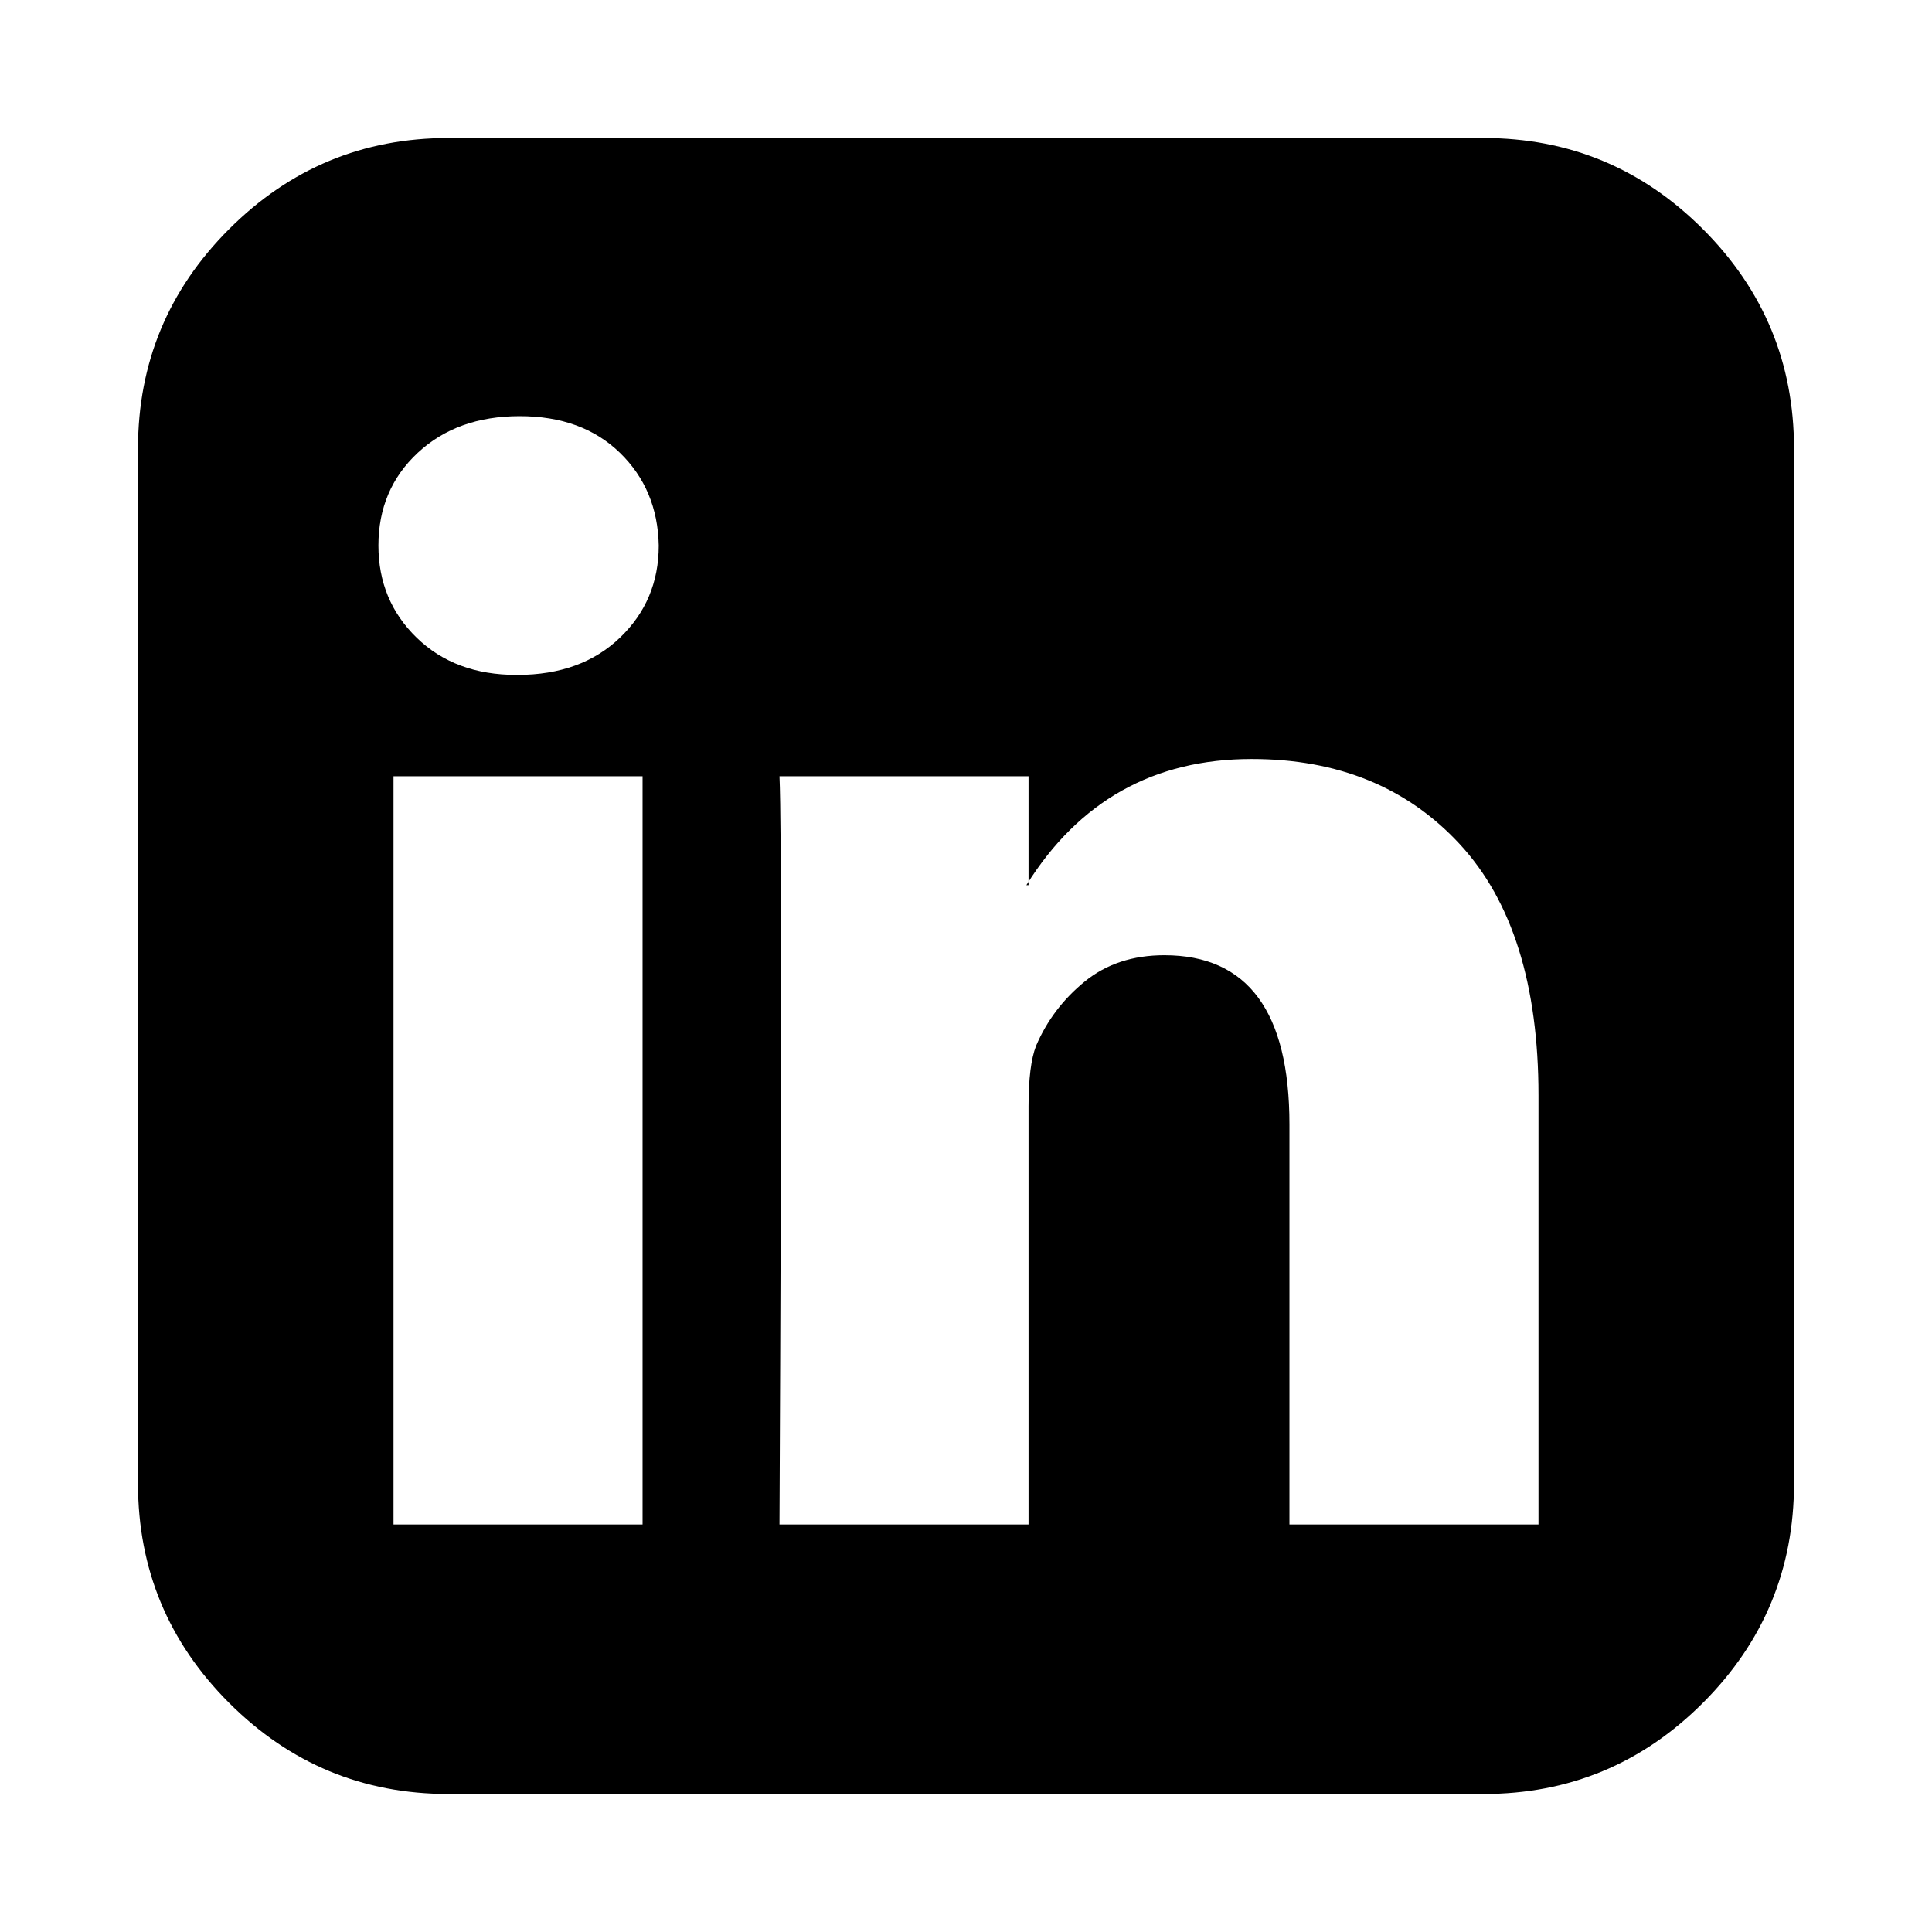
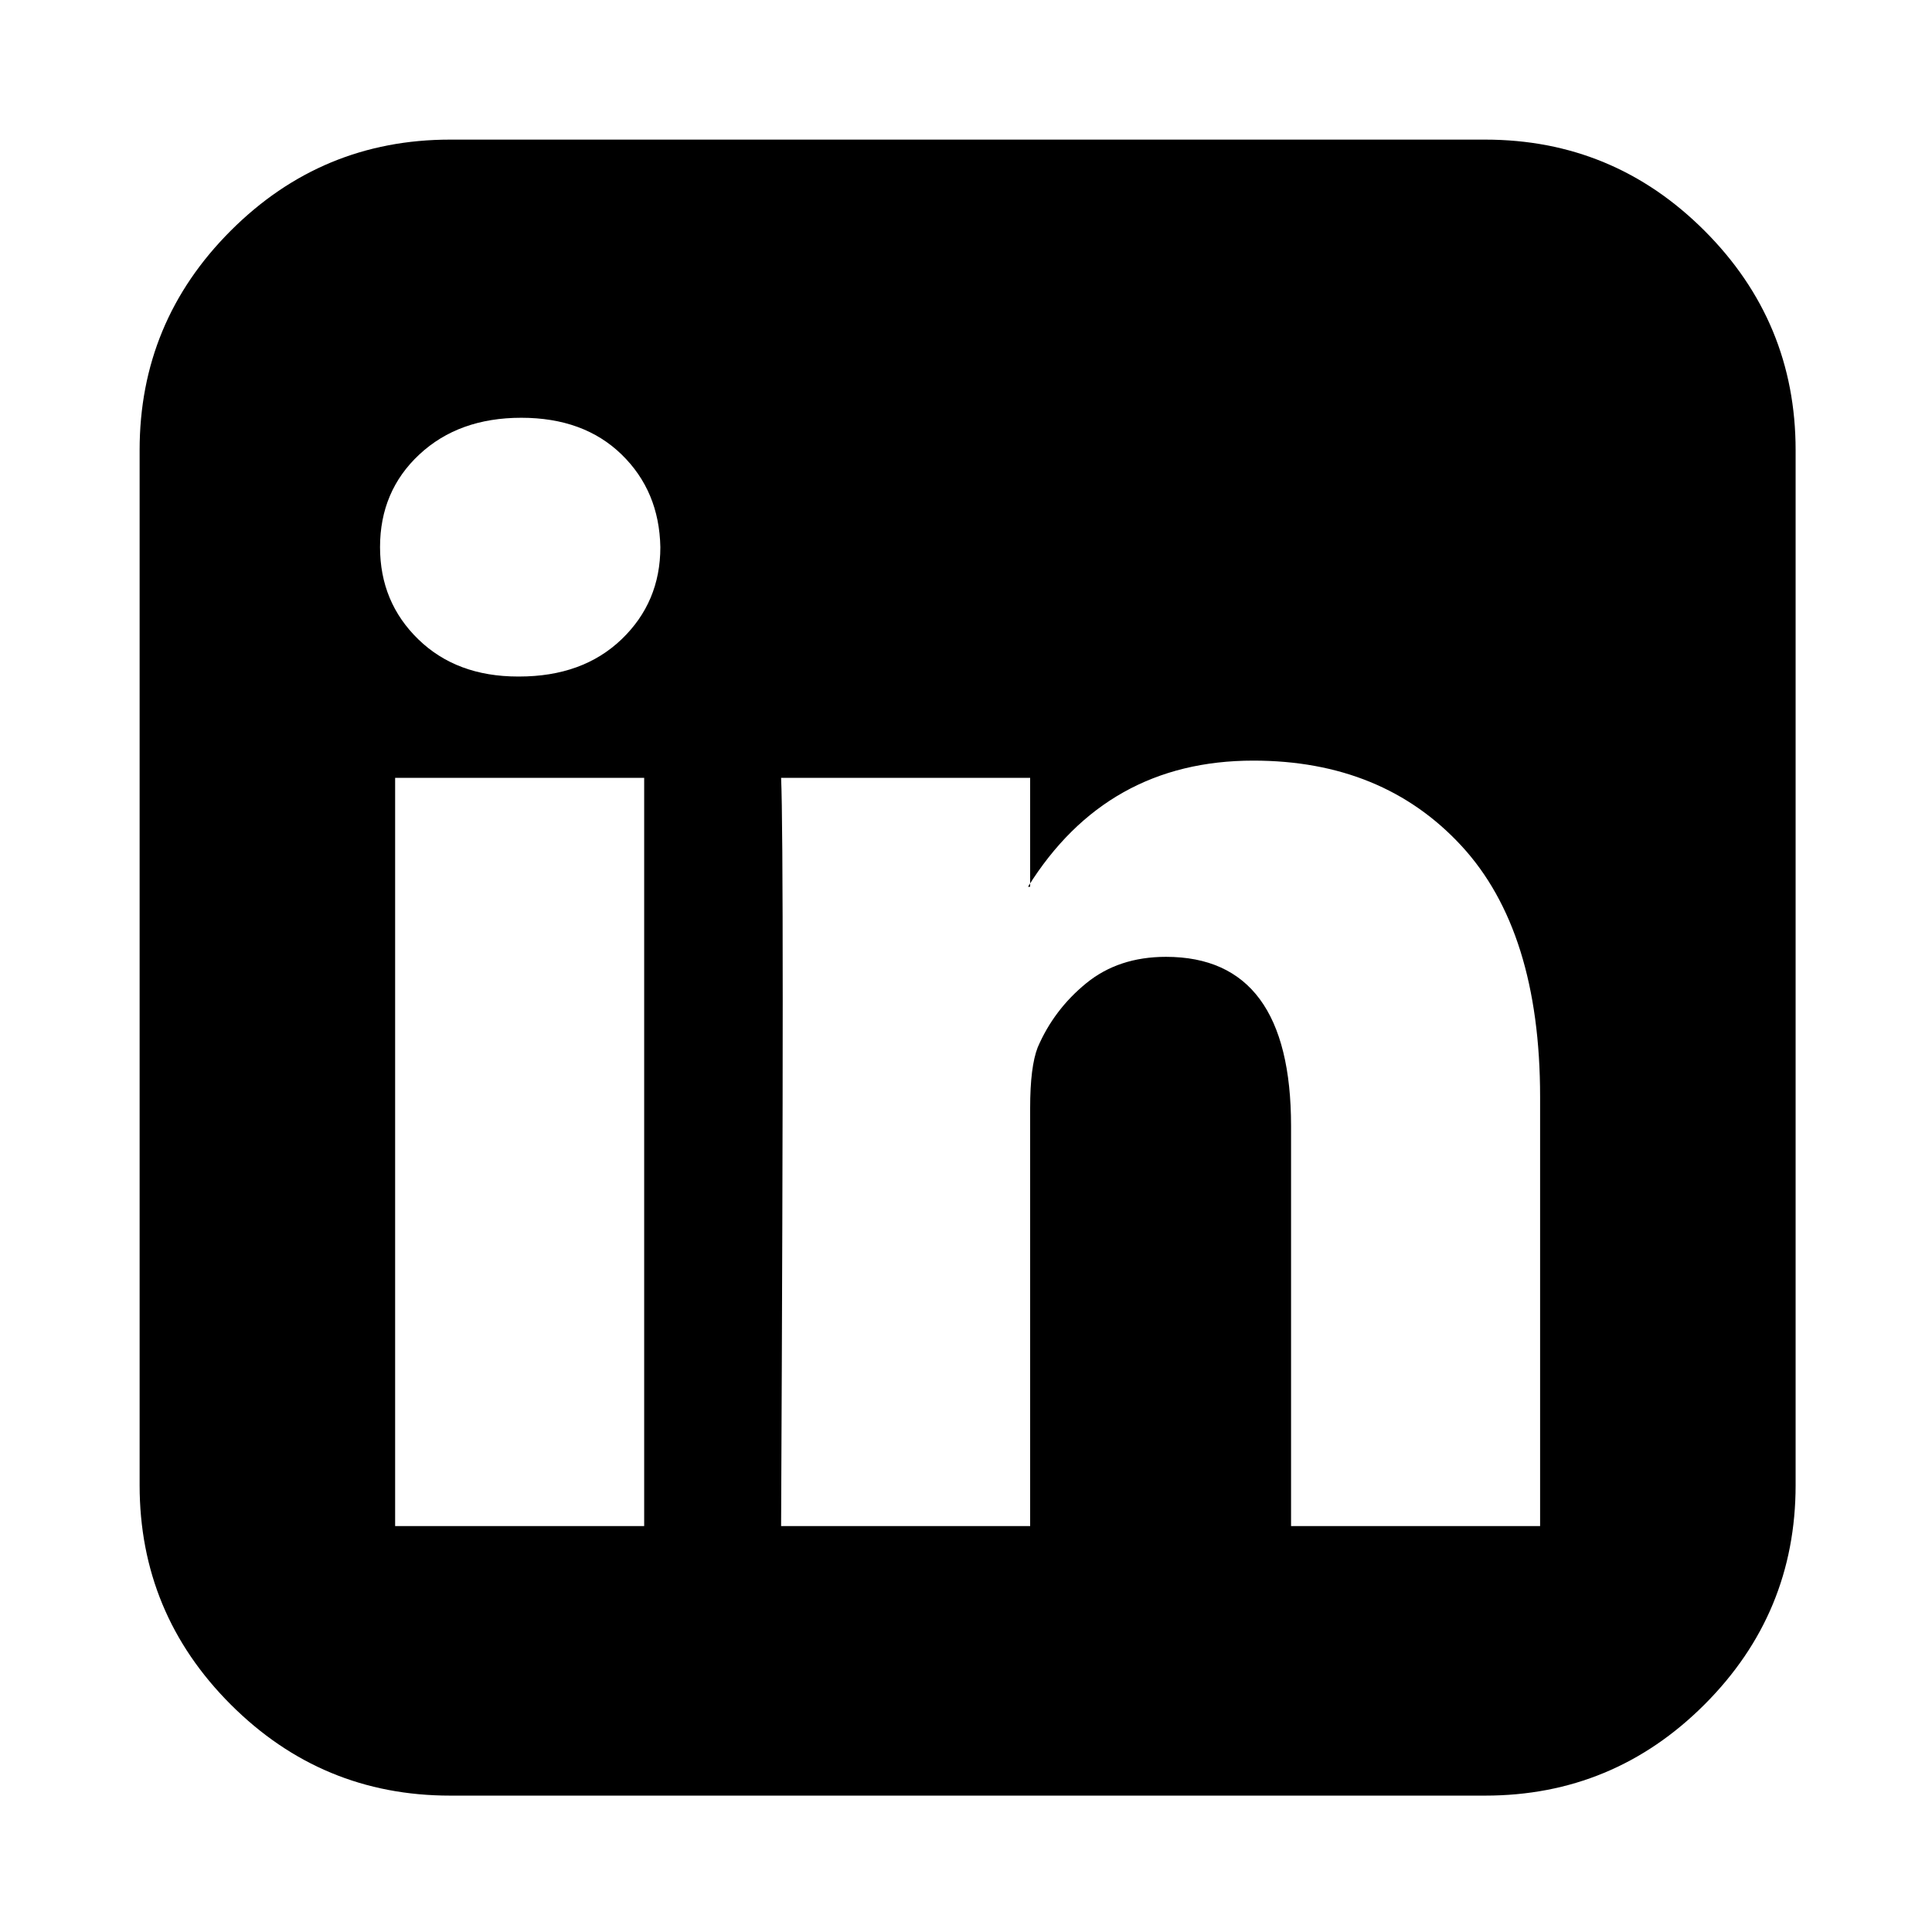
- <svg xmlns="http://www.w3.org/2000/svg" width="1792" height="1792" viewBox="0 0 1792 1792">
-   <path d="M365 1414h231v-694h-231v694zm246-908q-1-52-36-86t-93-34-94.5 34-36.5 86q0 51 35.5 85.5t92.5 34.5h1q59 0 95-34.5t36-85.5zm585 908h231v-398q0-154-73-233t-193-79q-136 0-209 117h2v-101h-231q3 66 0 694h231v-388q0-38 7-56 15-35 45-59.5t74-24.5q116 0 116 157v371zm468-998v960q0 119-84.5 203.5t-203.5 84.5h-960q-119 0-203.5-84.5t-84.5-203.5v-960q0-119 84.5-203.5t203.5-84.5h960q119 0 203.5 84.5t84.5 203.5z" />
+ <svg xmlns="http://www.w3.org/2000/svg" width="512" height="512" viewBox="0 0 512 512" fill="none">
+   <path d="M104.714 404.429H170.714V206.143H104.714V404.429ZM175 145C174.81 135.095 171.381 126.905 164.714 120.429C158.048 113.952 149.19 110.714 138.143 110.714C127.095 110.714 118.095 113.952 111.143 120.429C104.19 126.905 100.714 135.095 100.714 145C100.714 154.714 104.095 162.857 110.857 169.429C117.619 176 126.429 179.286 137.286 179.286H137.571C148.81 179.286 157.857 176 164.714 169.429C171.571 162.857 175 154.714 175 145ZM342.143 404.429H408.143V290.714C408.143 261.381 401.19 239.19 387.286 224.143C373.381 209.095 355 201.571 332.143 201.571C306.238 201.571 286.333 212.714 272.429 235H273V206.143H207C207.571 218.714 207.571 284.81 207 404.429H273V293.571C273 286.333 273.667 281 275 277.571C277.857 270.905 282.143 265.238 287.857 260.571C293.571 255.905 300.619 253.571 309 253.571C331.095 253.571 342.143 268.524 342.143 298.429V404.429ZM475.857 119.286V393.571C475.857 416.238 467.809 435.619 451.714 451.714C435.619 467.809 416.238 475.857 393.571 475.857H119.286C96.619 475.857 77.238 467.809 61.143 451.714C45.048 435.619 37 416.238 37 393.571V119.286C37 96.619 45.048 77.238 61.143 61.143C77.238 45.048 96.619 37 119.286 37H393.571C416.238 37 435.619 45.048 451.714 61.143C467.809 77.238 475.857 96.619 475.857 119.286Z" fill="black" />
</svg>
